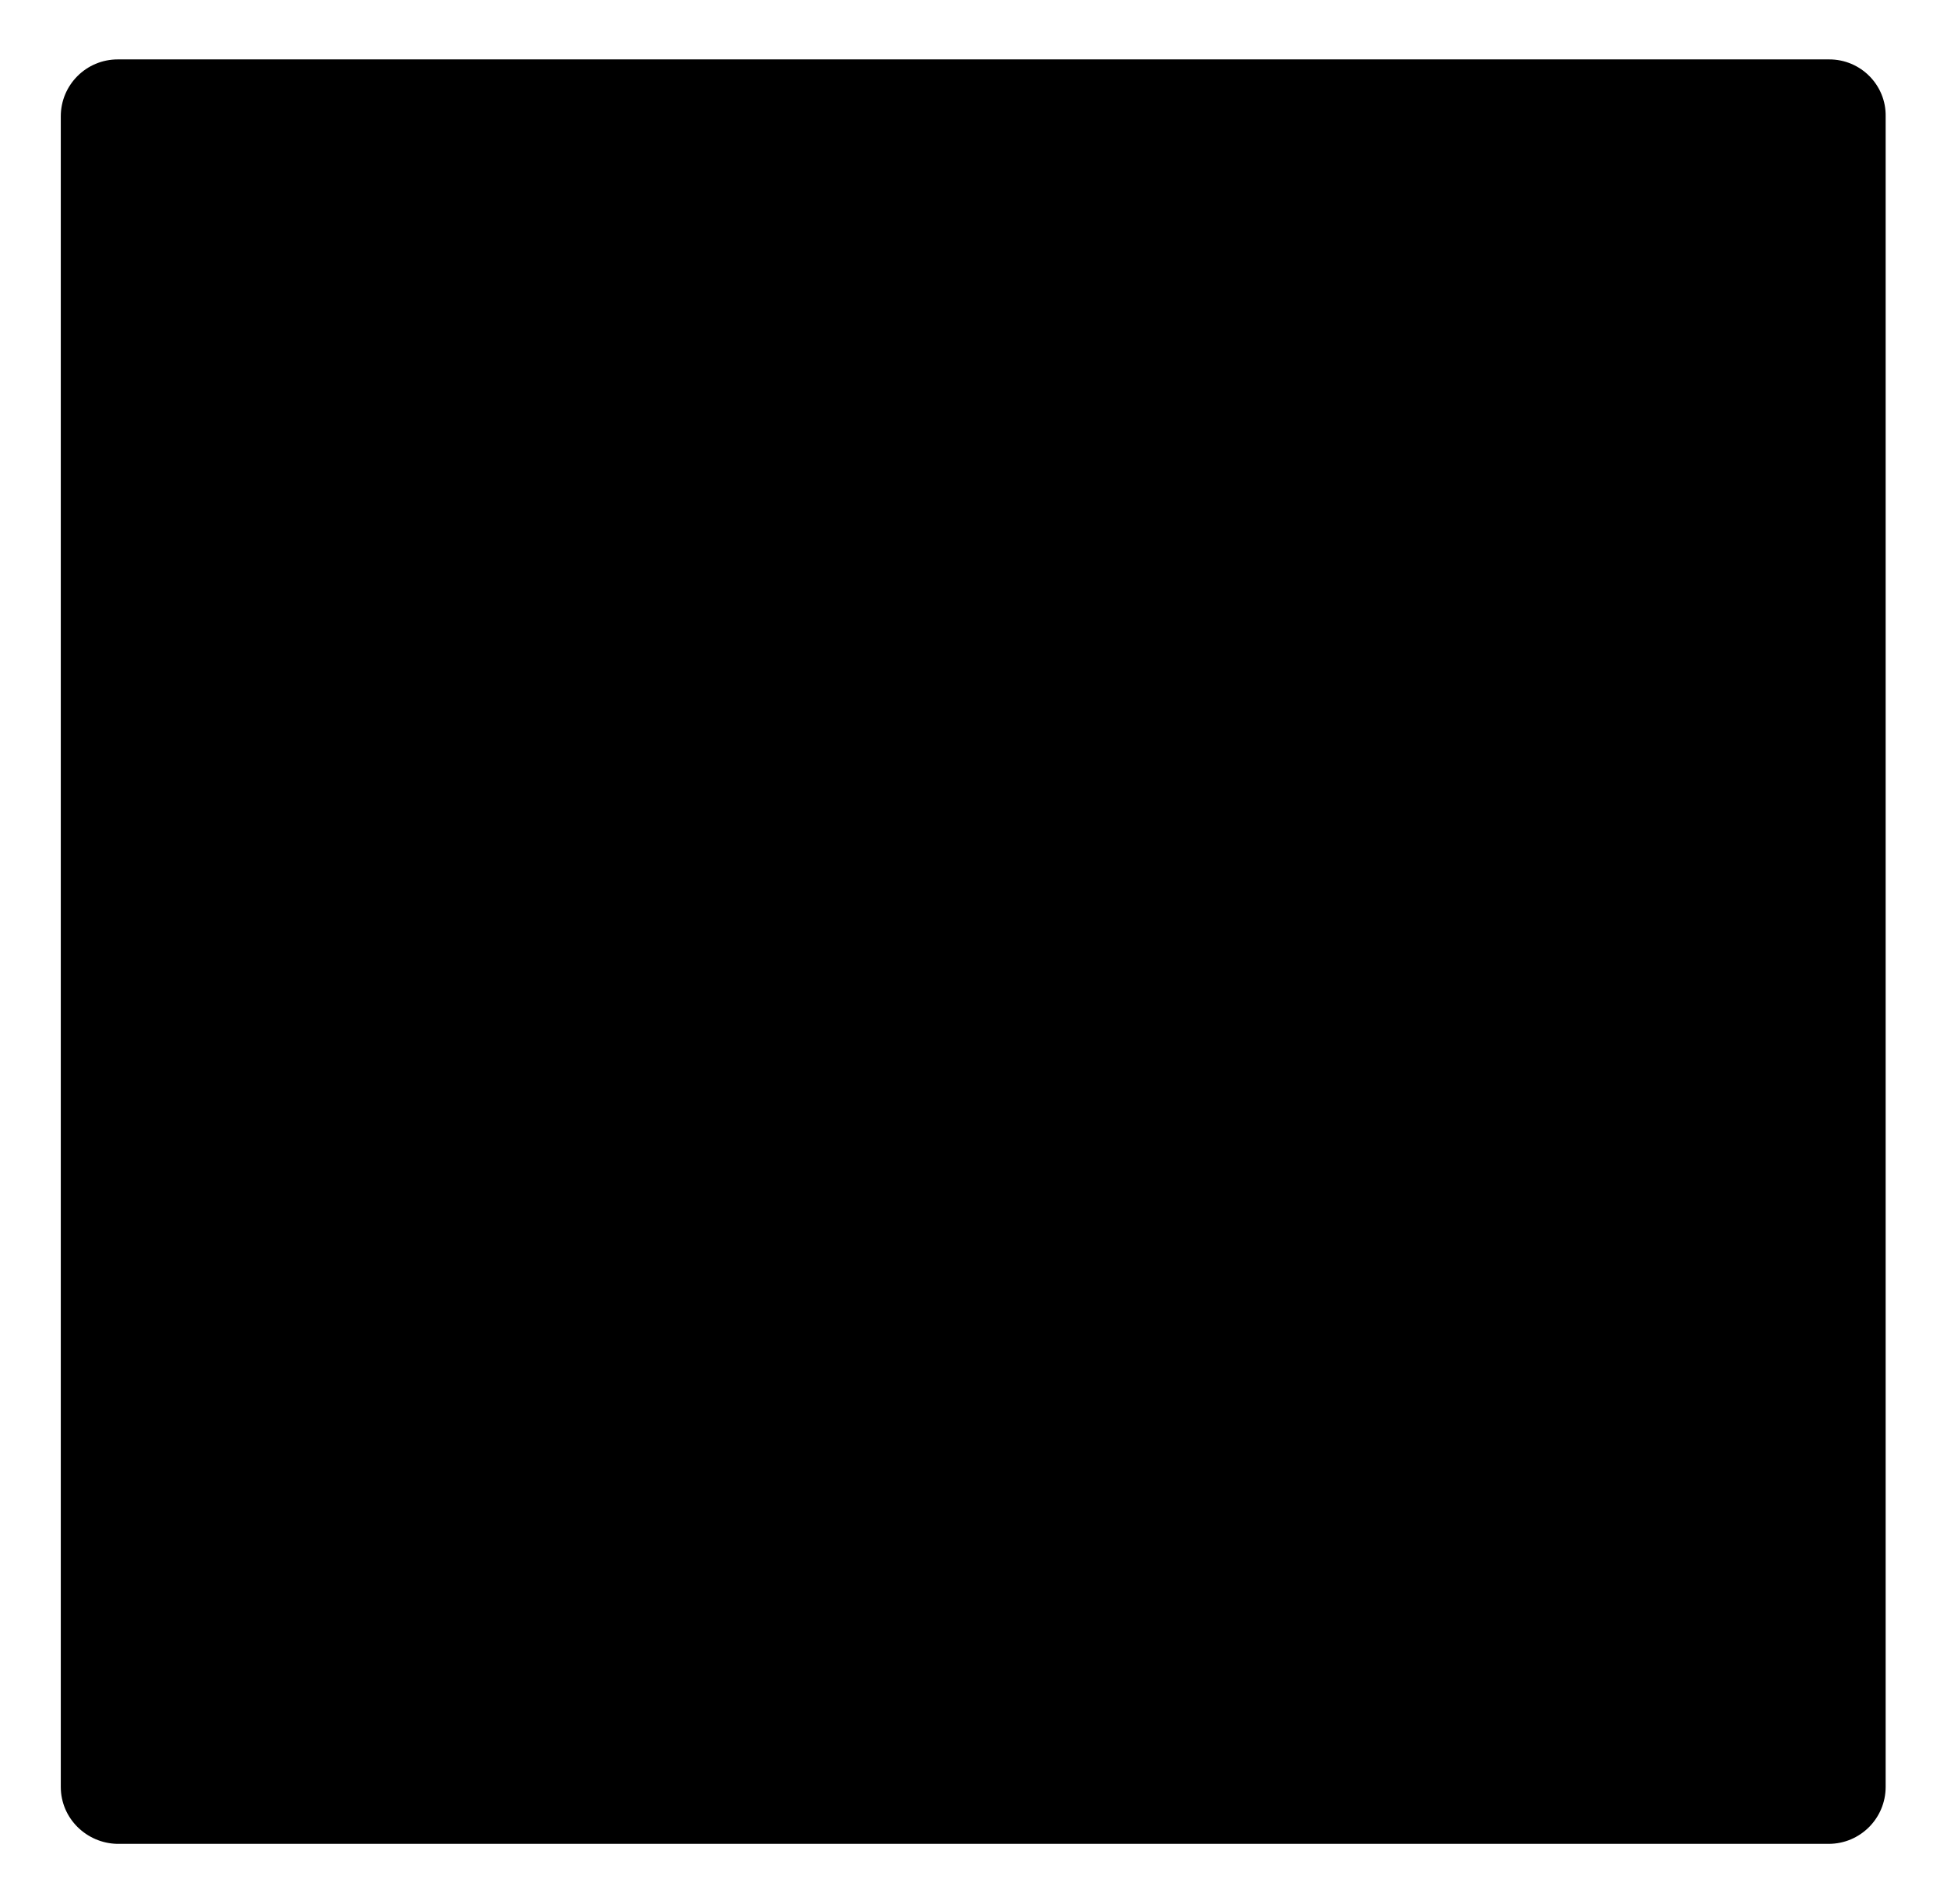
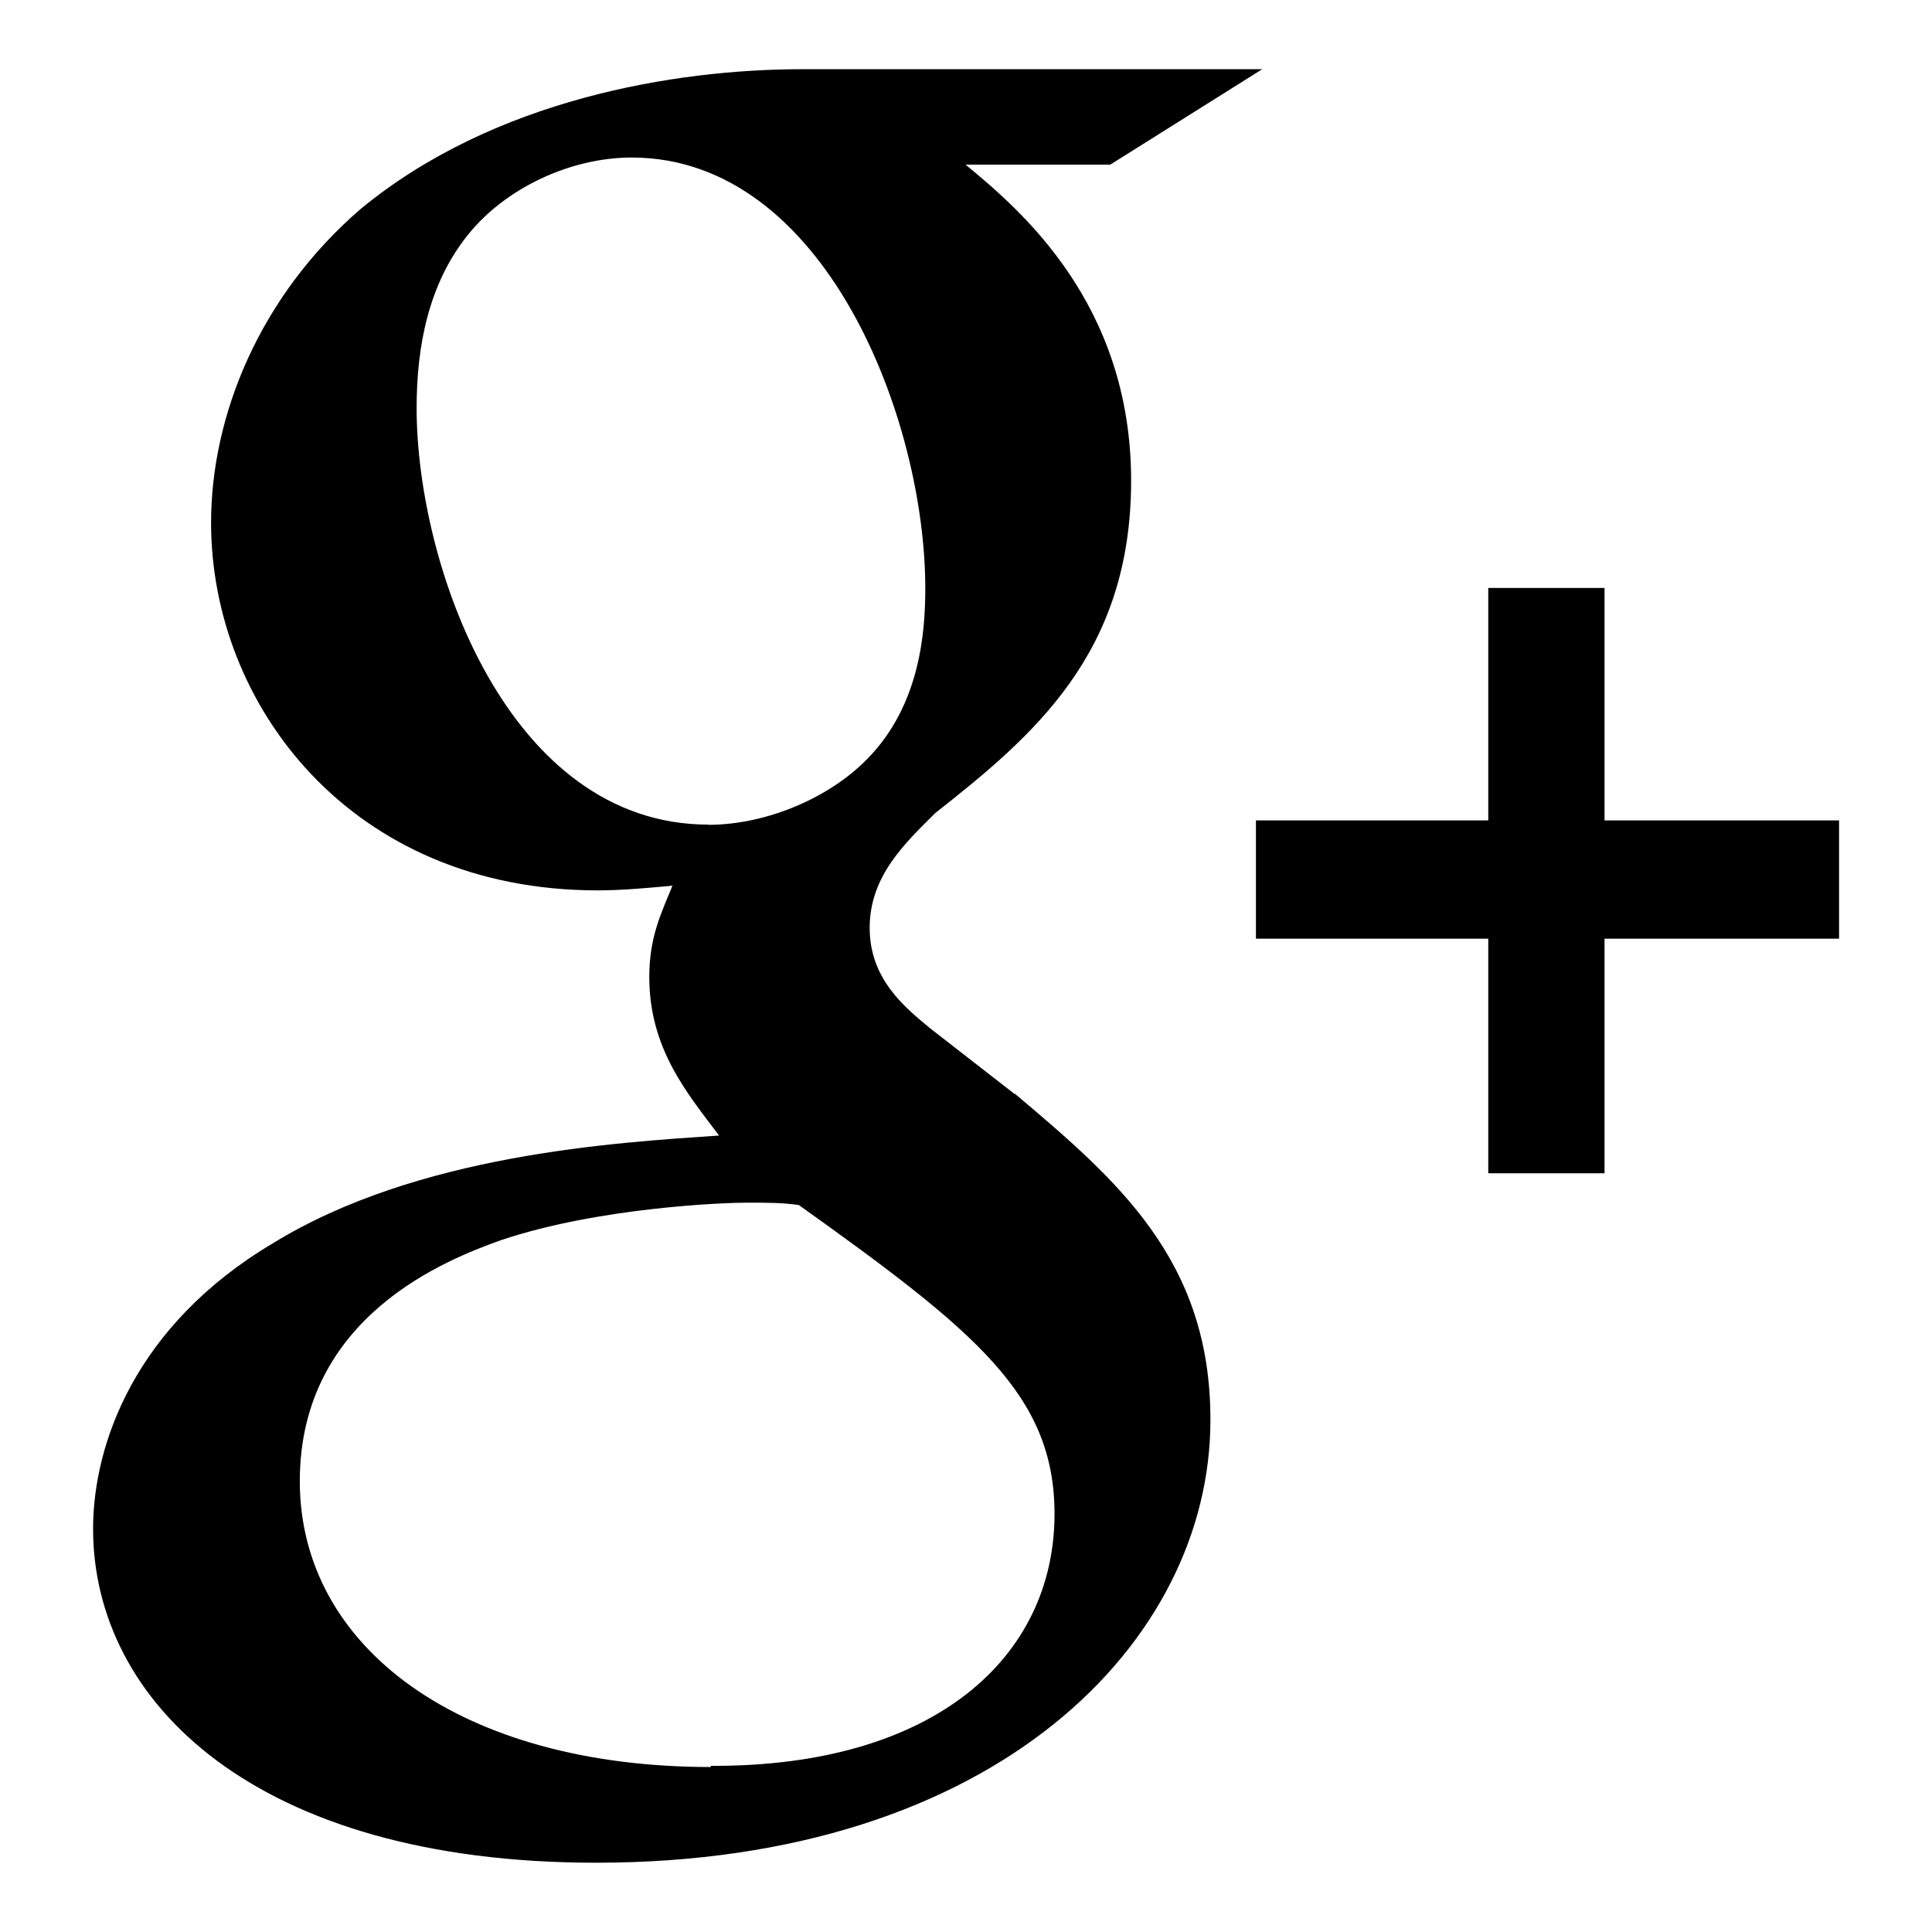
- <svg xmlns="http://www.w3.org/2000/svg" version="1.1" x="0px" y="0px" width="134.658px" height="131.646px" viewBox="0 0 134.658 131.646" enable-background="new 0 0 134.658 131.646" xml:space="preserve">
-   <style>.style0{fill:	#000;}</style>
+ <svg xmlns="http://www.w3.org/2000/svg" version="1.1" id="Layer_1" x="0px" y="0px" width="28px" height="28px" viewBox="0 0 28 28" enable-background="new 0 0 28 28" xml:space="preserve">
  <g>
-     <path d="M126.515 4.109H8.144c-2.177 0-3.94 1.763-3.94 3.938v115.546c0 2.2 1.8 3.9 3.9 3.942h118.371 c2.177 0 3.94-1.764 3.94-3.942V8.048C130.455 5.9 128.7 4.1 126.5 4.109z" class="style0" />
    <g>
-       <path d="M70.479 71.845l-3.983-3.093c-1.213-1.006-2.872-2.334-2.872-4.765c0-2.441 1.659-3.993 3.099-5.43 c4.64-3.652 9.276-7.539 9.276-15.73c0-8.423-5.3-12.854-7.84-14.956h6.849l7.189-4.517H60.418 c-5.976 0-14.588 1.414-20.893 6.619c-4.752 4.1-7.07 9.753-7.07 14.842c0 8.6 6.6 17.4 18.3 17.4 c1.106 0 2.316-0.109 3.534-0.222c-0.547 1.331-1.1 2.439-1.1 4.32c0 3.4 1.8 5.5 3.3 7.5 c-4.977 0.342-14.268 0.893-21.117 5.103c-6.523 3.879-8.508 9.525-8.508 13.51c0 8.2 7.7 15.8 23.8 15.8 c19.01 0 29.074-10.519 29.074-20.932C79.764 79.7 75.3 75.9 70.5 71.845z M56 59.1 c-9.51 0-13.818-12.294-13.818-19.712c0-2.888 0.547-5.87 2.428-8.199c1.773-2.218 4.861-3.657 7.744-3.657 c9.168 0 13.9 12.4 13.9 20.382c0 1.996-0.22 5.533-2.762 8.09C61.737 57.8 58.8 59.1 56 59.107z M56.109 103.7 c-11.826 0-19.452-5.657-19.452-13.523c0-7.864 7.071-10.524 9.504-11.405c4.64-1.561 10.611-1.779 11.607-1.779 c1.105 0 1.7 0 2.5 0.111c8.407 6 12.1 9 12.1 14.629C72.362 98.5 66.7 103.7 56.1 103.65z" class="style0" />
-       <polygon points="98.4,58.9 98.4,47.9 92.9,47.9 92.9,58.9 81.9,58.9 81.9,64.5 92.9,64.5 92.9,75.6 98.4,75.6 98.4,64.5 109.5,64.5 109.5,58.9" class="style0" />
+       <path d="M14.703,15.854l-1.219-0.948c-0.372-0.308-0.88-0.715-0.88-1.459c0-0.748,0.508-1.223,0.95-1.663    c1.42-1.119,2.839-2.309,2.839-4.817c0-2.58-1.621-3.937-2.399-4.581h2.097l2.202-1.383h-6.67c-1.83,0-4.467,0.433-6.398,2.027    C3.768,4.287,3.059,6.018,3.059,7.576c0,2.634,2.022,5.328,5.604,5.328c0.339,0,0.71-0.033,1.083-0.068    c-0.167,0.408-0.336,0.748-0.336,1.324c0,1.04,0.551,1.685,1.011,2.297c-1.524,0.104-4.37,0.273-6.467,1.562    c-1.998,1.188-2.605,2.916-2.605,4.137c0,2.512,2.358,4.84,7.289,4.84c5.822,0,8.904-3.223,8.904-6.41    c0.008-2.327-1.359-3.489-2.829-4.731H14.703z M10.269,11.951c-2.912,0-4.231-3.765-4.231-6.037c0-0.884,0.168-1.797,0.744-2.511    c0.543-0.679,1.489-1.12,2.372-1.12c2.807,0,4.256,3.798,4.256,6.242c0,0.612-0.067,1.694-0.845,2.478    c-0.537,0.55-1.438,0.948-2.295,0.951V11.951z M10.302,25.609c-3.621,0-5.957-1.732-5.957-4.142c0-2.408,2.165-3.223,2.911-3.492    c1.421-0.479,3.25-0.545,3.555-0.545c0.338,0,0.52,0,0.766,0.034c2.574,1.838,3.706,2.757,3.706,4.479    c-0.002,2.073-1.736,3.665-4.982,3.649L10.302,25.609z" />
+       <polygon points="23.254,11.89 23.254,8.521 21.569,8.521 21.569,11.89 18.202,11.89 18.202,13.604 21.569,13.604 21.569,17.004     23.254,17.004 23.254,13.604 26.653,13.604 26.653,11.89   " />
    </g>
  </g>
</svg>
